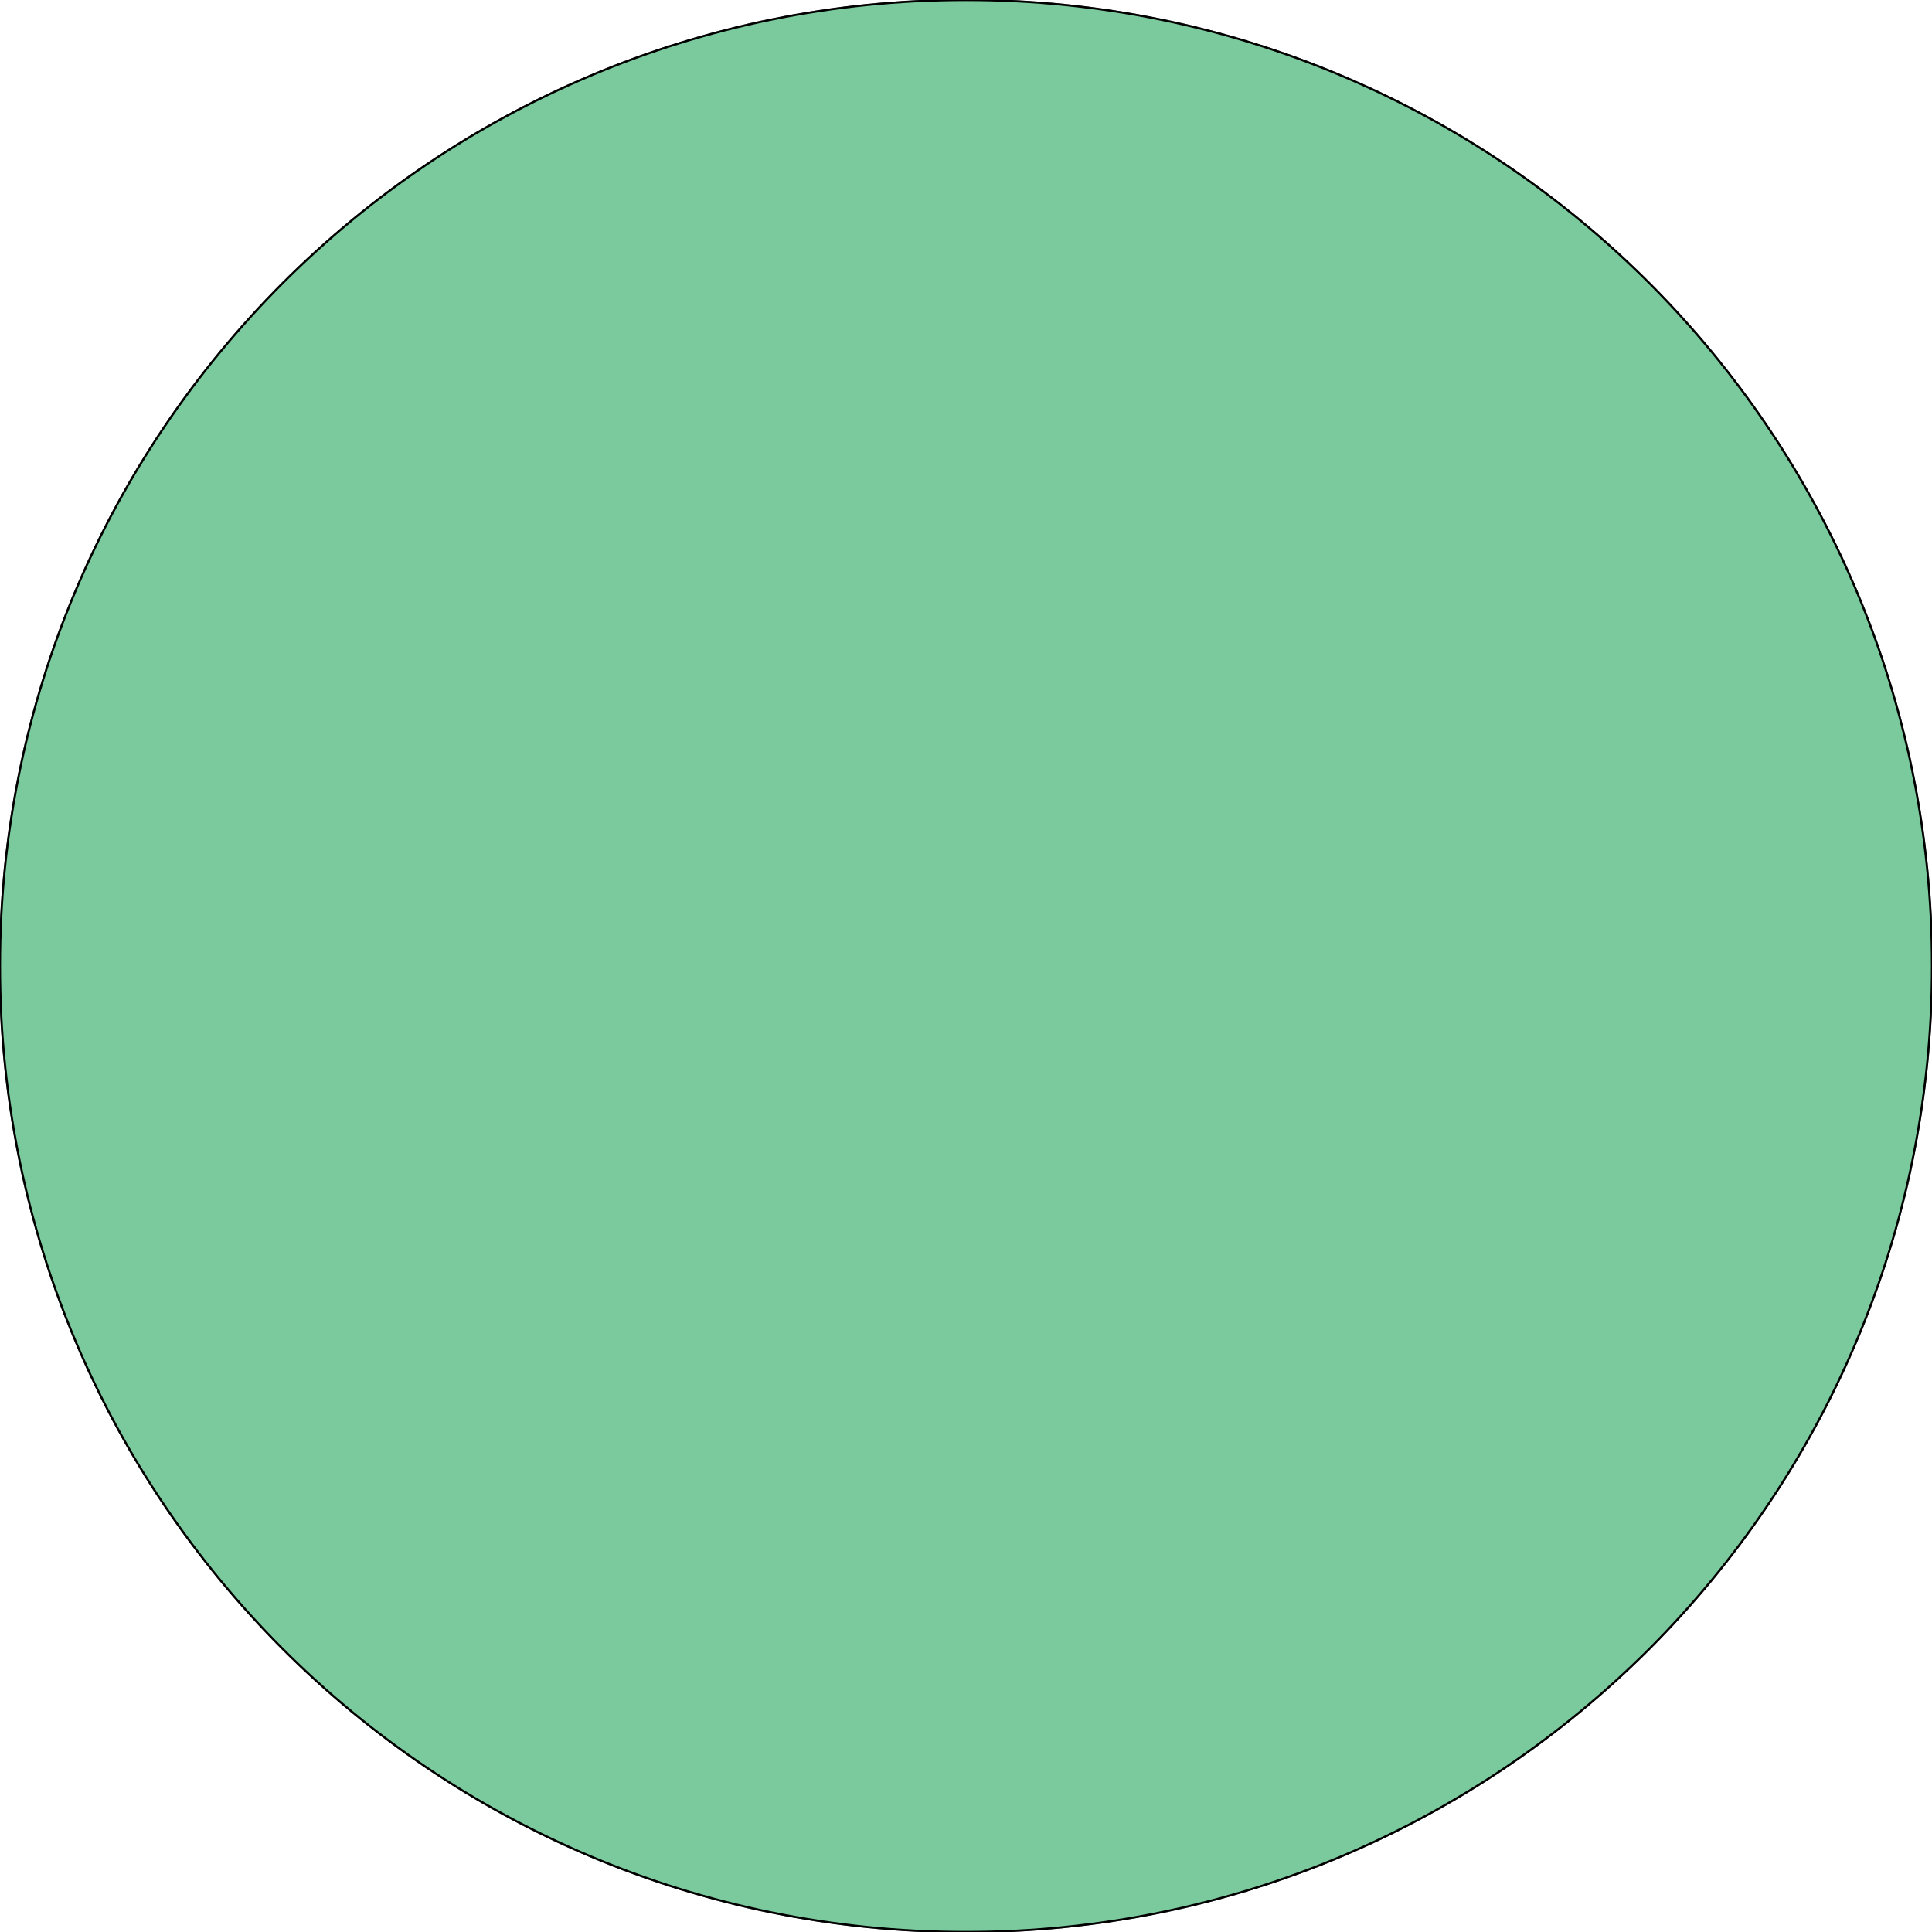
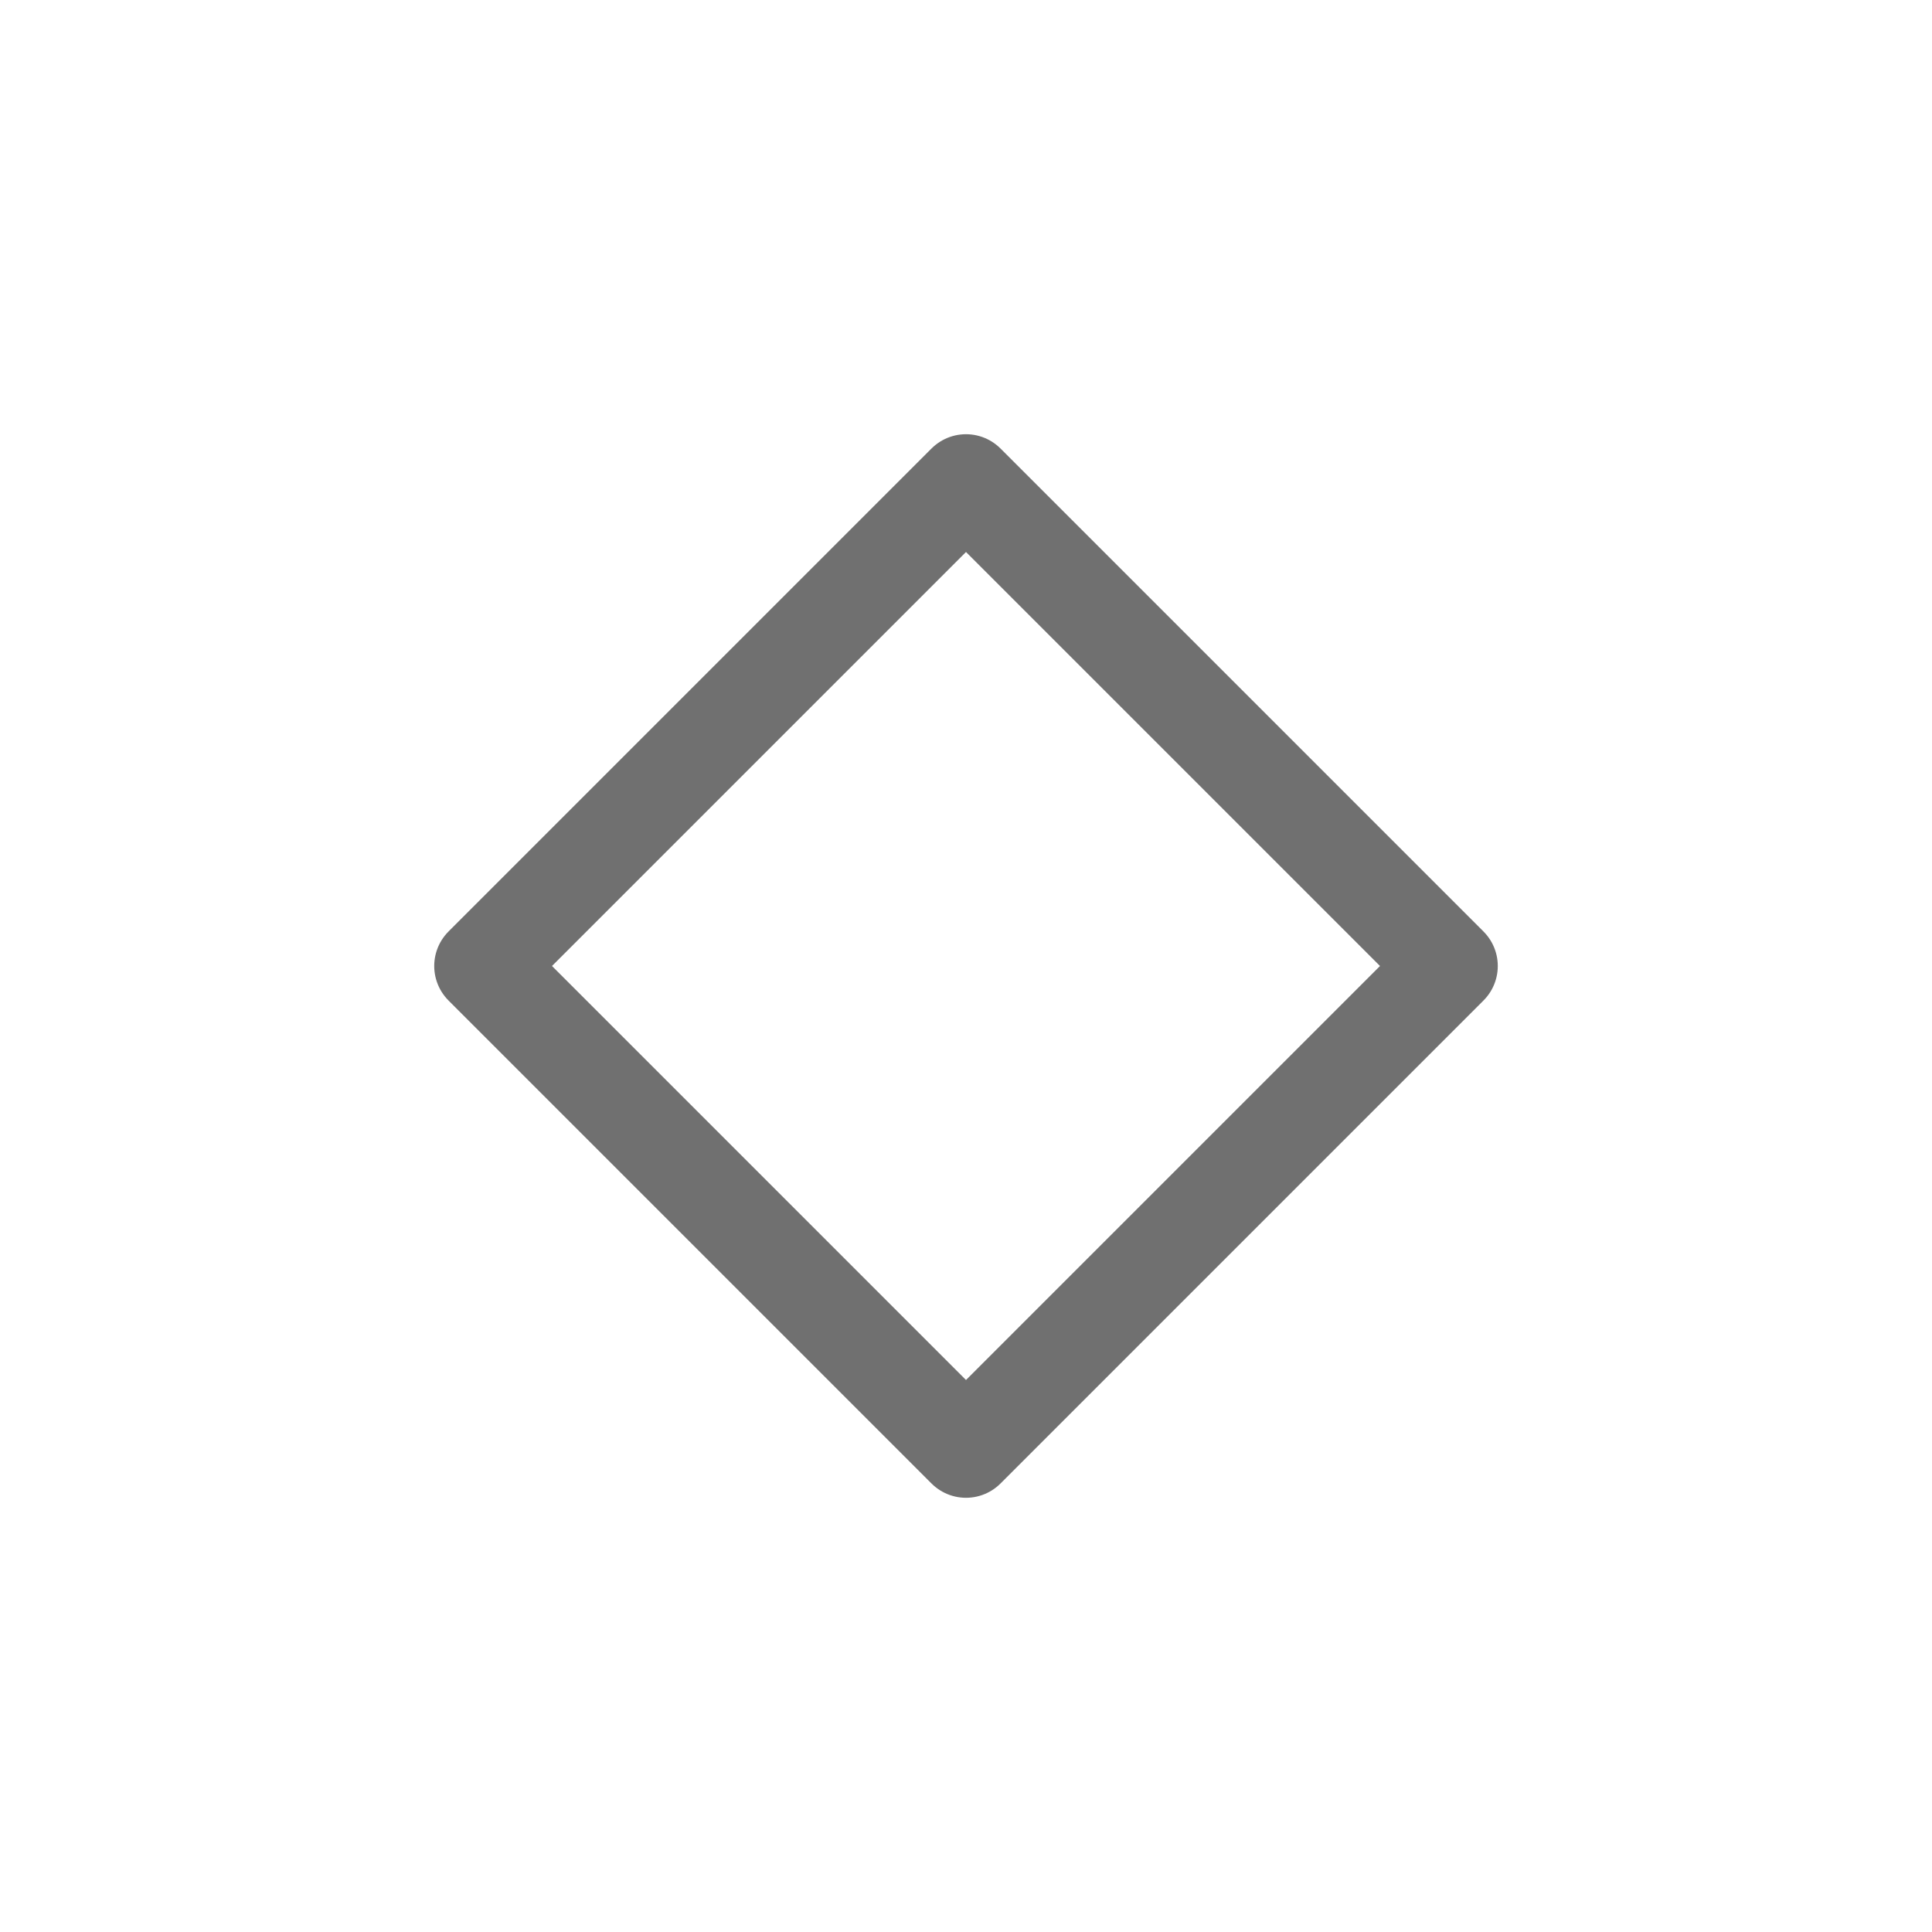
<svg xmlns="http://www.w3.org/2000/svg" viewBox="0 0 50 50" version="1.2" baseProfile="tiny">
  <defs>
</defs>
  <g fill="none" stroke="black" stroke-width="1" fill-rule="evenodd" stroke-linecap="square" stroke-linejoin="bevel">
    <g fill="none" stroke="#000000" stroke-opacity="1" stroke-width="1" stroke-linecap="square" stroke-linejoin="bevel" transform="matrix(1,0,0,1,0,0)" font-family="Noto Sans" font-size="10" font-weight="400" font-style="normal">
</g>
-     <g fill="#eff0f1" fill-opacity="1" stroke="#000000" stroke-opacity="1" stroke-width="1" stroke-linecap="butt" stroke-linejoin="miter" stroke-miterlimit="4" transform="matrix(0.0548323,0,0,-0.0548325,48.025,93.2491)" font-family="Noto Sans" font-size="10" font-weight="400" font-style="normal">
-       <path vector-effect="none" fill-rule="nonzero" d="M-419.917,788.749 C-168.11,788.749 36.019,992.875 36.019,1244.68 C36.019,1496.49 -168.11,1700.62 -419.917,1700.62 C-671.722,1700.62 -875.852,1496.49 -875.852,1244.68 C-875.852,992.875 -671.722,788.749 -419.917,788.749 Z " />
-     </g>
-     <g fill="#27ae60" fill-opacity="1" stroke="#000000" stroke-opacity="1" stroke-width="1" stroke-linecap="butt" stroke-linejoin="miter" stroke-miterlimit="4" transform="matrix(0.0548323,0,0,-0.0548325,48.025,93.2491)" font-family="Noto Sans" font-size="10" font-weight="400" font-style="normal" opacity="0.58">
-       <path vector-effect="none" fill-rule="nonzero" d="M-419.917,788.749 C-168.11,788.749 36.019,992.875 36.019,1244.68 C36.019,1496.49 -168.11,1700.62 -419.917,1700.62 C-671.722,1700.62 -875.852,1496.49 -875.852,1244.68 C-875.852,992.875 -671.722,788.749 -419.917,788.749 Z " />
+     <g fill="none" stroke="#707070" stroke-opacity="1" stroke-width="1.01" stroke-linecap="round" stroke-linejoin="round" transform="matrix(2.5,0,0,2.5,2.5,2.5)" font-family="Noto Sans" font-size="10" font-weight="400" font-style="normal">
+       <polygon fill-rule="evenodd" vector-effect="none" points="4,9 9,4 14,9 9,14 " />
    </g>
    <g fill="none" stroke="#000000" stroke-opacity="1" stroke-width="1" stroke-linecap="square" stroke-linejoin="bevel" transform="matrix(1,0,0,1,0,0)" font-family="Noto Sans" font-size="10" font-weight="400" font-style="normal">
</g>
  </g>
</svg>
